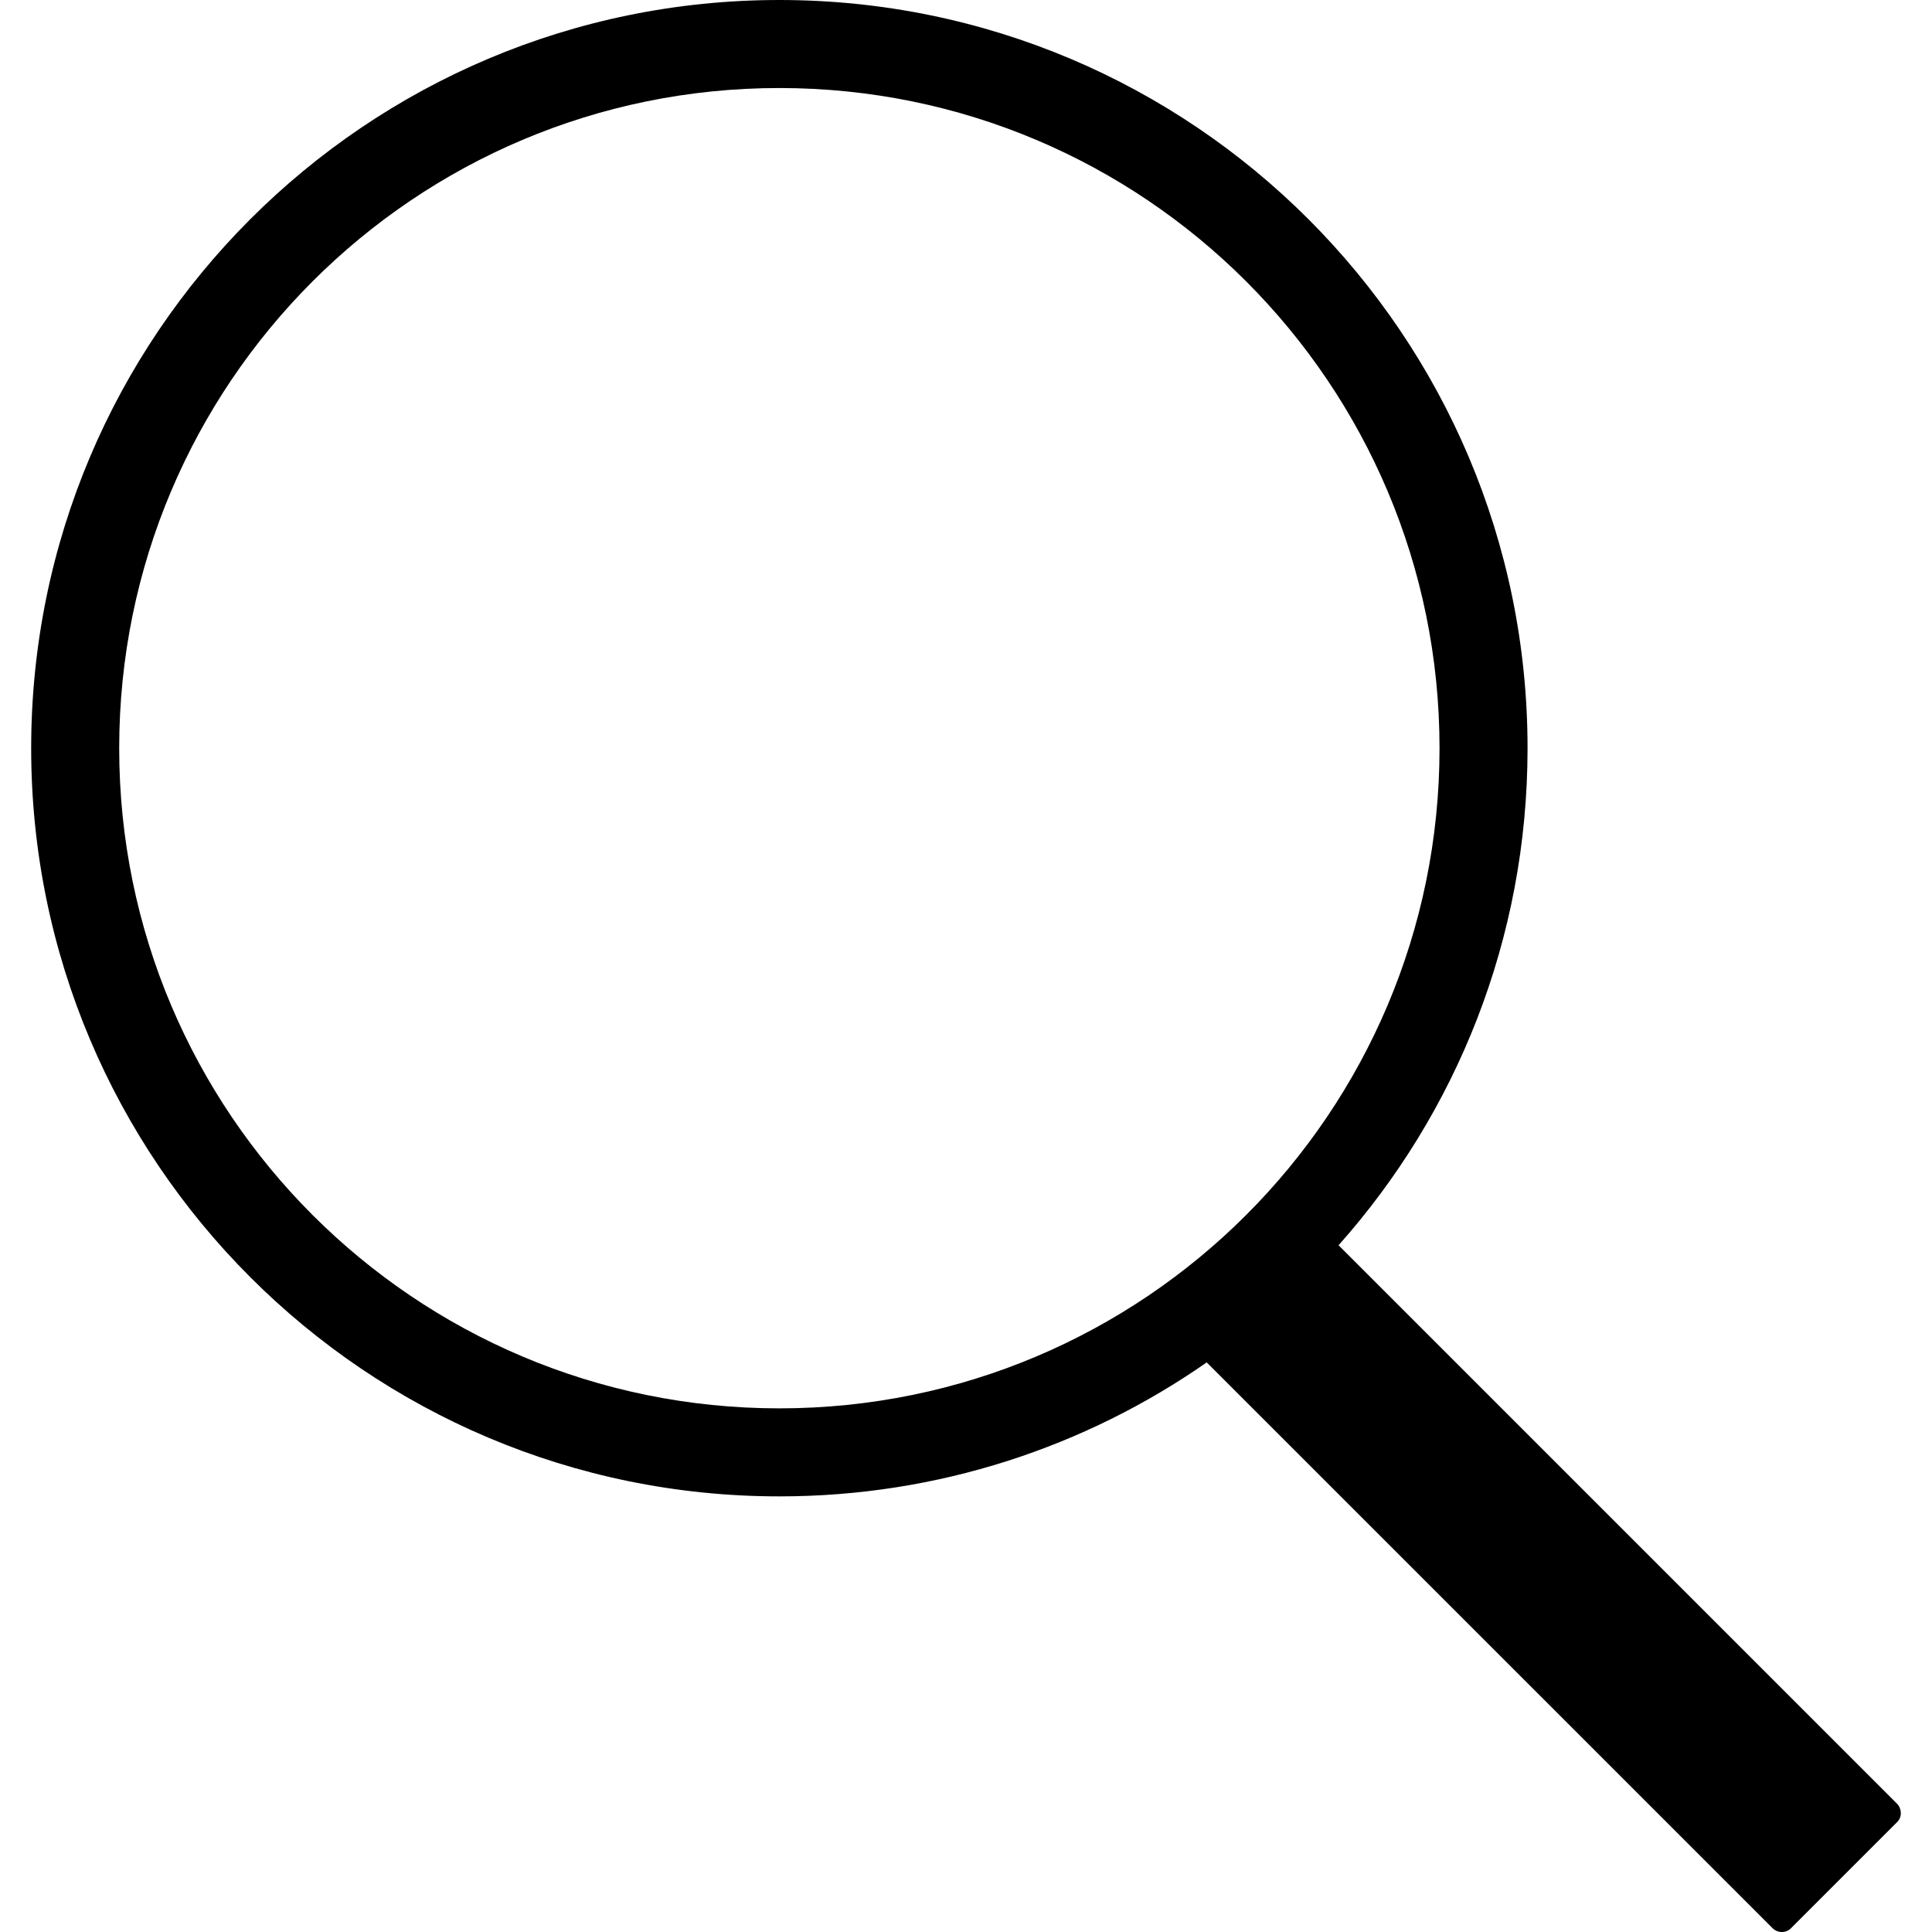
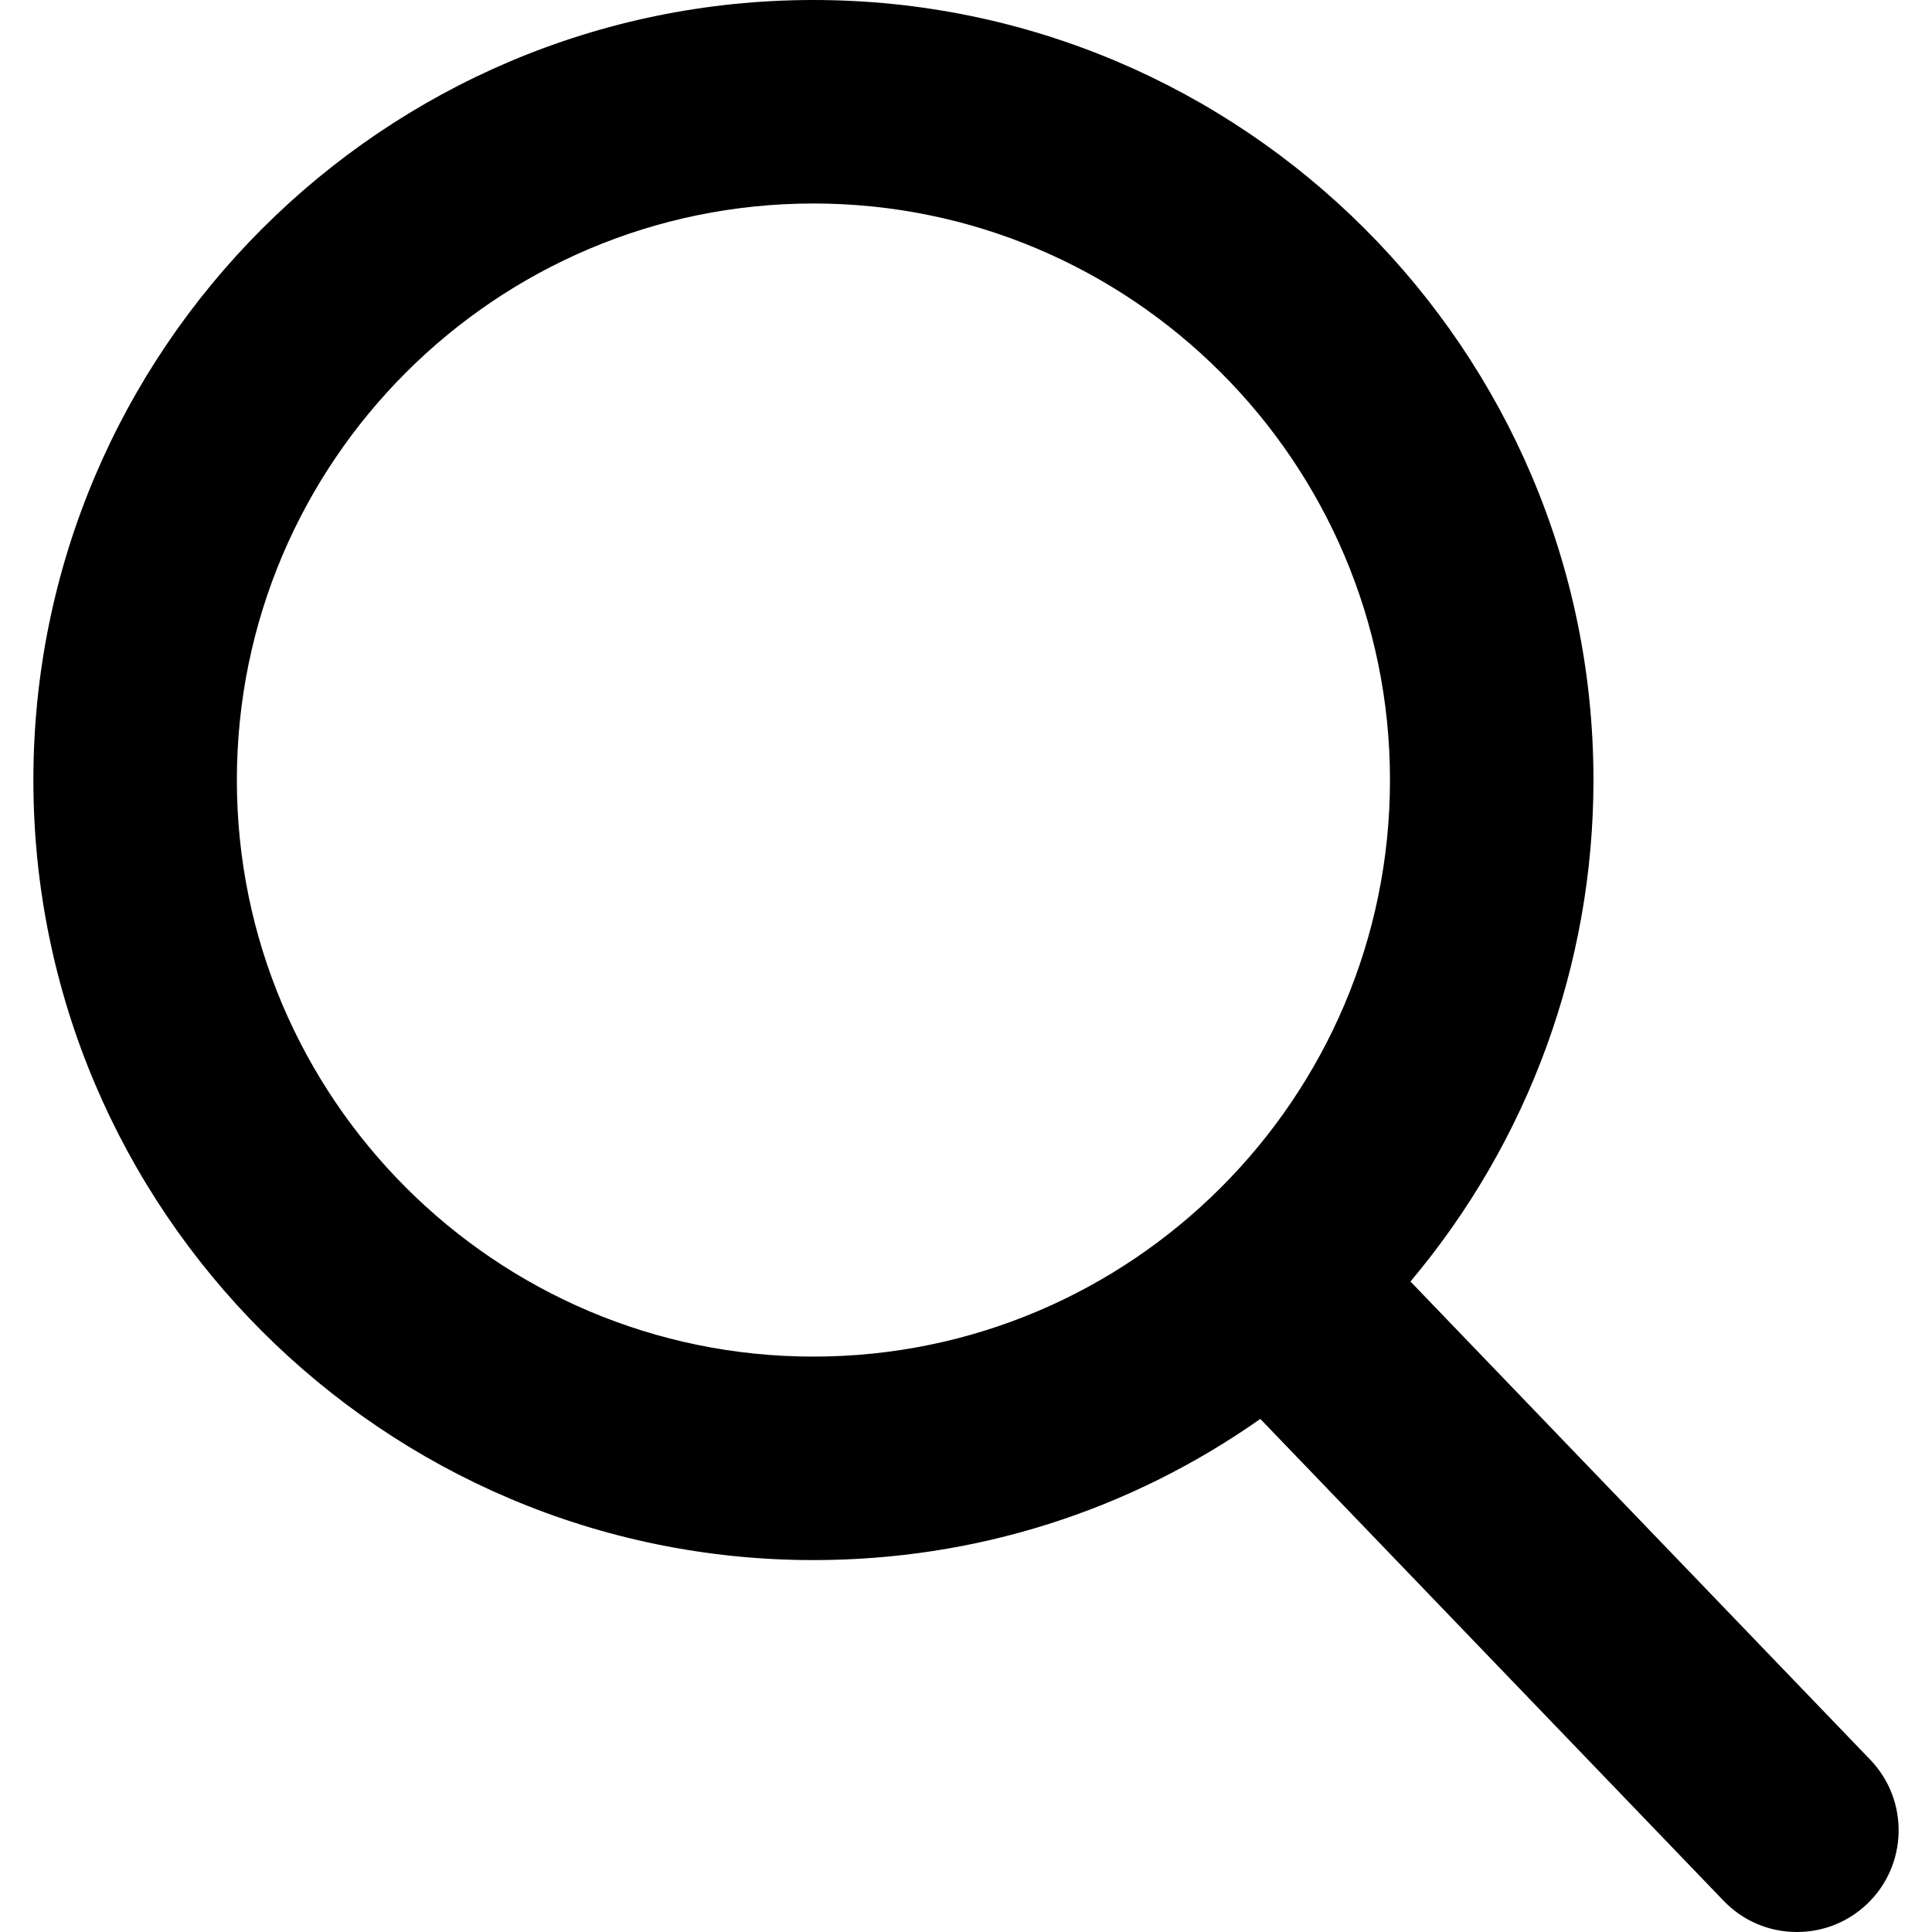
- <svg xmlns="http://www.w3.org/2000/svg" version="1.1" id="Capa_1" x="0px" y="0px" width="632.399px" height="632.399px" viewBox="0 0 632.399 632.399" style="enable-background:new 0 0 632.399 632.399;" xml:space="preserve">
-   <g>
-     <path d="M255.108,0C119.863,0,10.204,109.66,10.204,244.904c0,135.245,109.659,244.905,244.904,244.905   c52.006,0,100.238-16.223,139.883-43.854l185.205,185.176c1.671,1.672,4.379,1.672,5.964,0.115l34.892-34.891   c1.613-1.613,1.47-4.379-0.115-5.965L438.151,407.605c38.493-43.246,61.86-100.237,61.86-162.702   C500.012,109.66,390.353,0,255.108,0z M255.108,460.996c-119.34,0-216.092-96.752-216.092-216.092   c0-119.34,96.751-216.091,216.092-216.091s216.091,96.751,216.091,216.091C471.199,364.244,374.448,460.996,255.108,460.996z" />
-   </g>
-   <g>
- </g>
-   <g>
- </g>
-   <g>
- </g>
-   <g>
- </g>
-   <g>
- </g>
-   <g>
- </g>
-   <g>
- </g>
-   <g>
- </g>
-   <g>
- </g>
-   <g>
- </g>
-   <g>
- </g>
-   <g>
- </g>
-   <g>
- </g>
-   <g>
- </g>
-   <g>
- </g>
+ <svg xmlns="http://www.w3.org/2000/svg" viewBox="0 0 56.966 56.966" xml:space="preserve">
+   <path d="M55.146,51.887L41.588,37.786c3.486-4.144,5.396-9.358,5.396-14.786c0-12.682-10.318-23-23-23s-23,10.318-23,23     s10.318,23,23,23c4.761,0,9.298-1.436,13.177-4.162l13.661,14.208c0.571,0.593,1.339,0.92,2.162,0.92     c0.779,0,1.518-0.297,2.079-0.837C56.255,54.982,56.293,53.08,55.146,51.887z M23.984,6c9.374,0,17,7.626,17,17s-7.626,17-17,17     s-17-7.626-17-17S14.61,6,23.984,6z" />
</svg>
